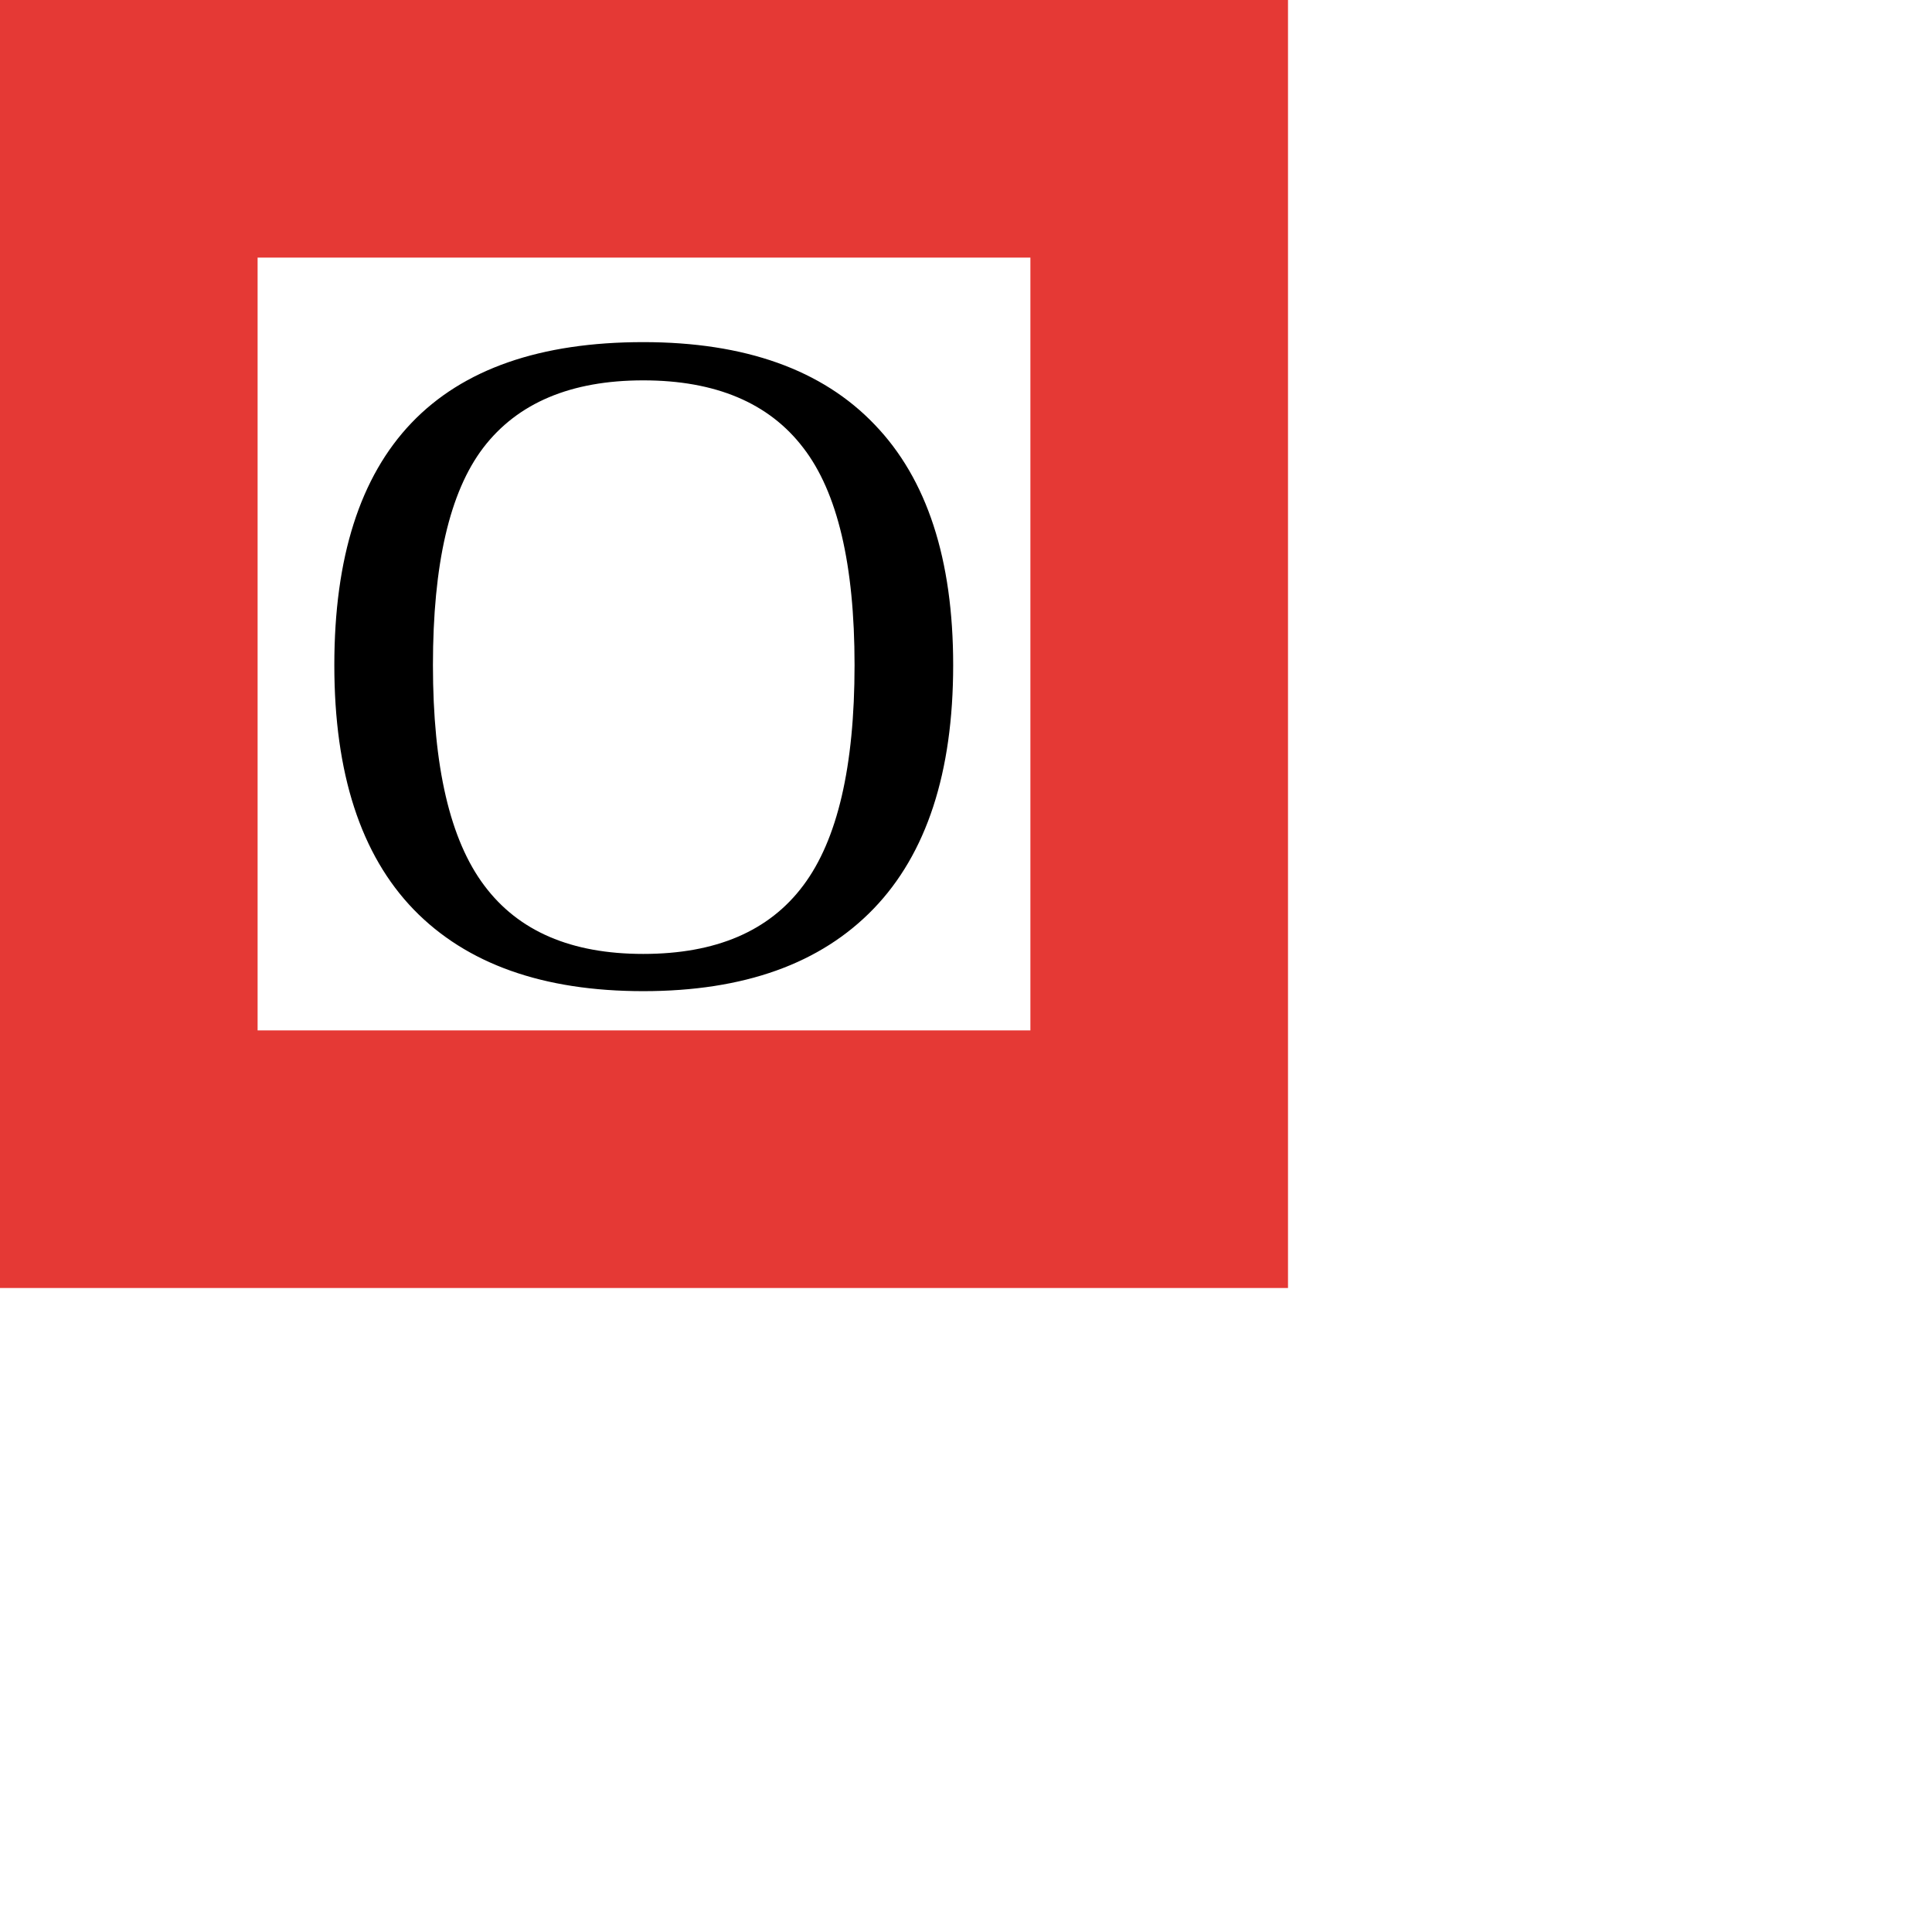
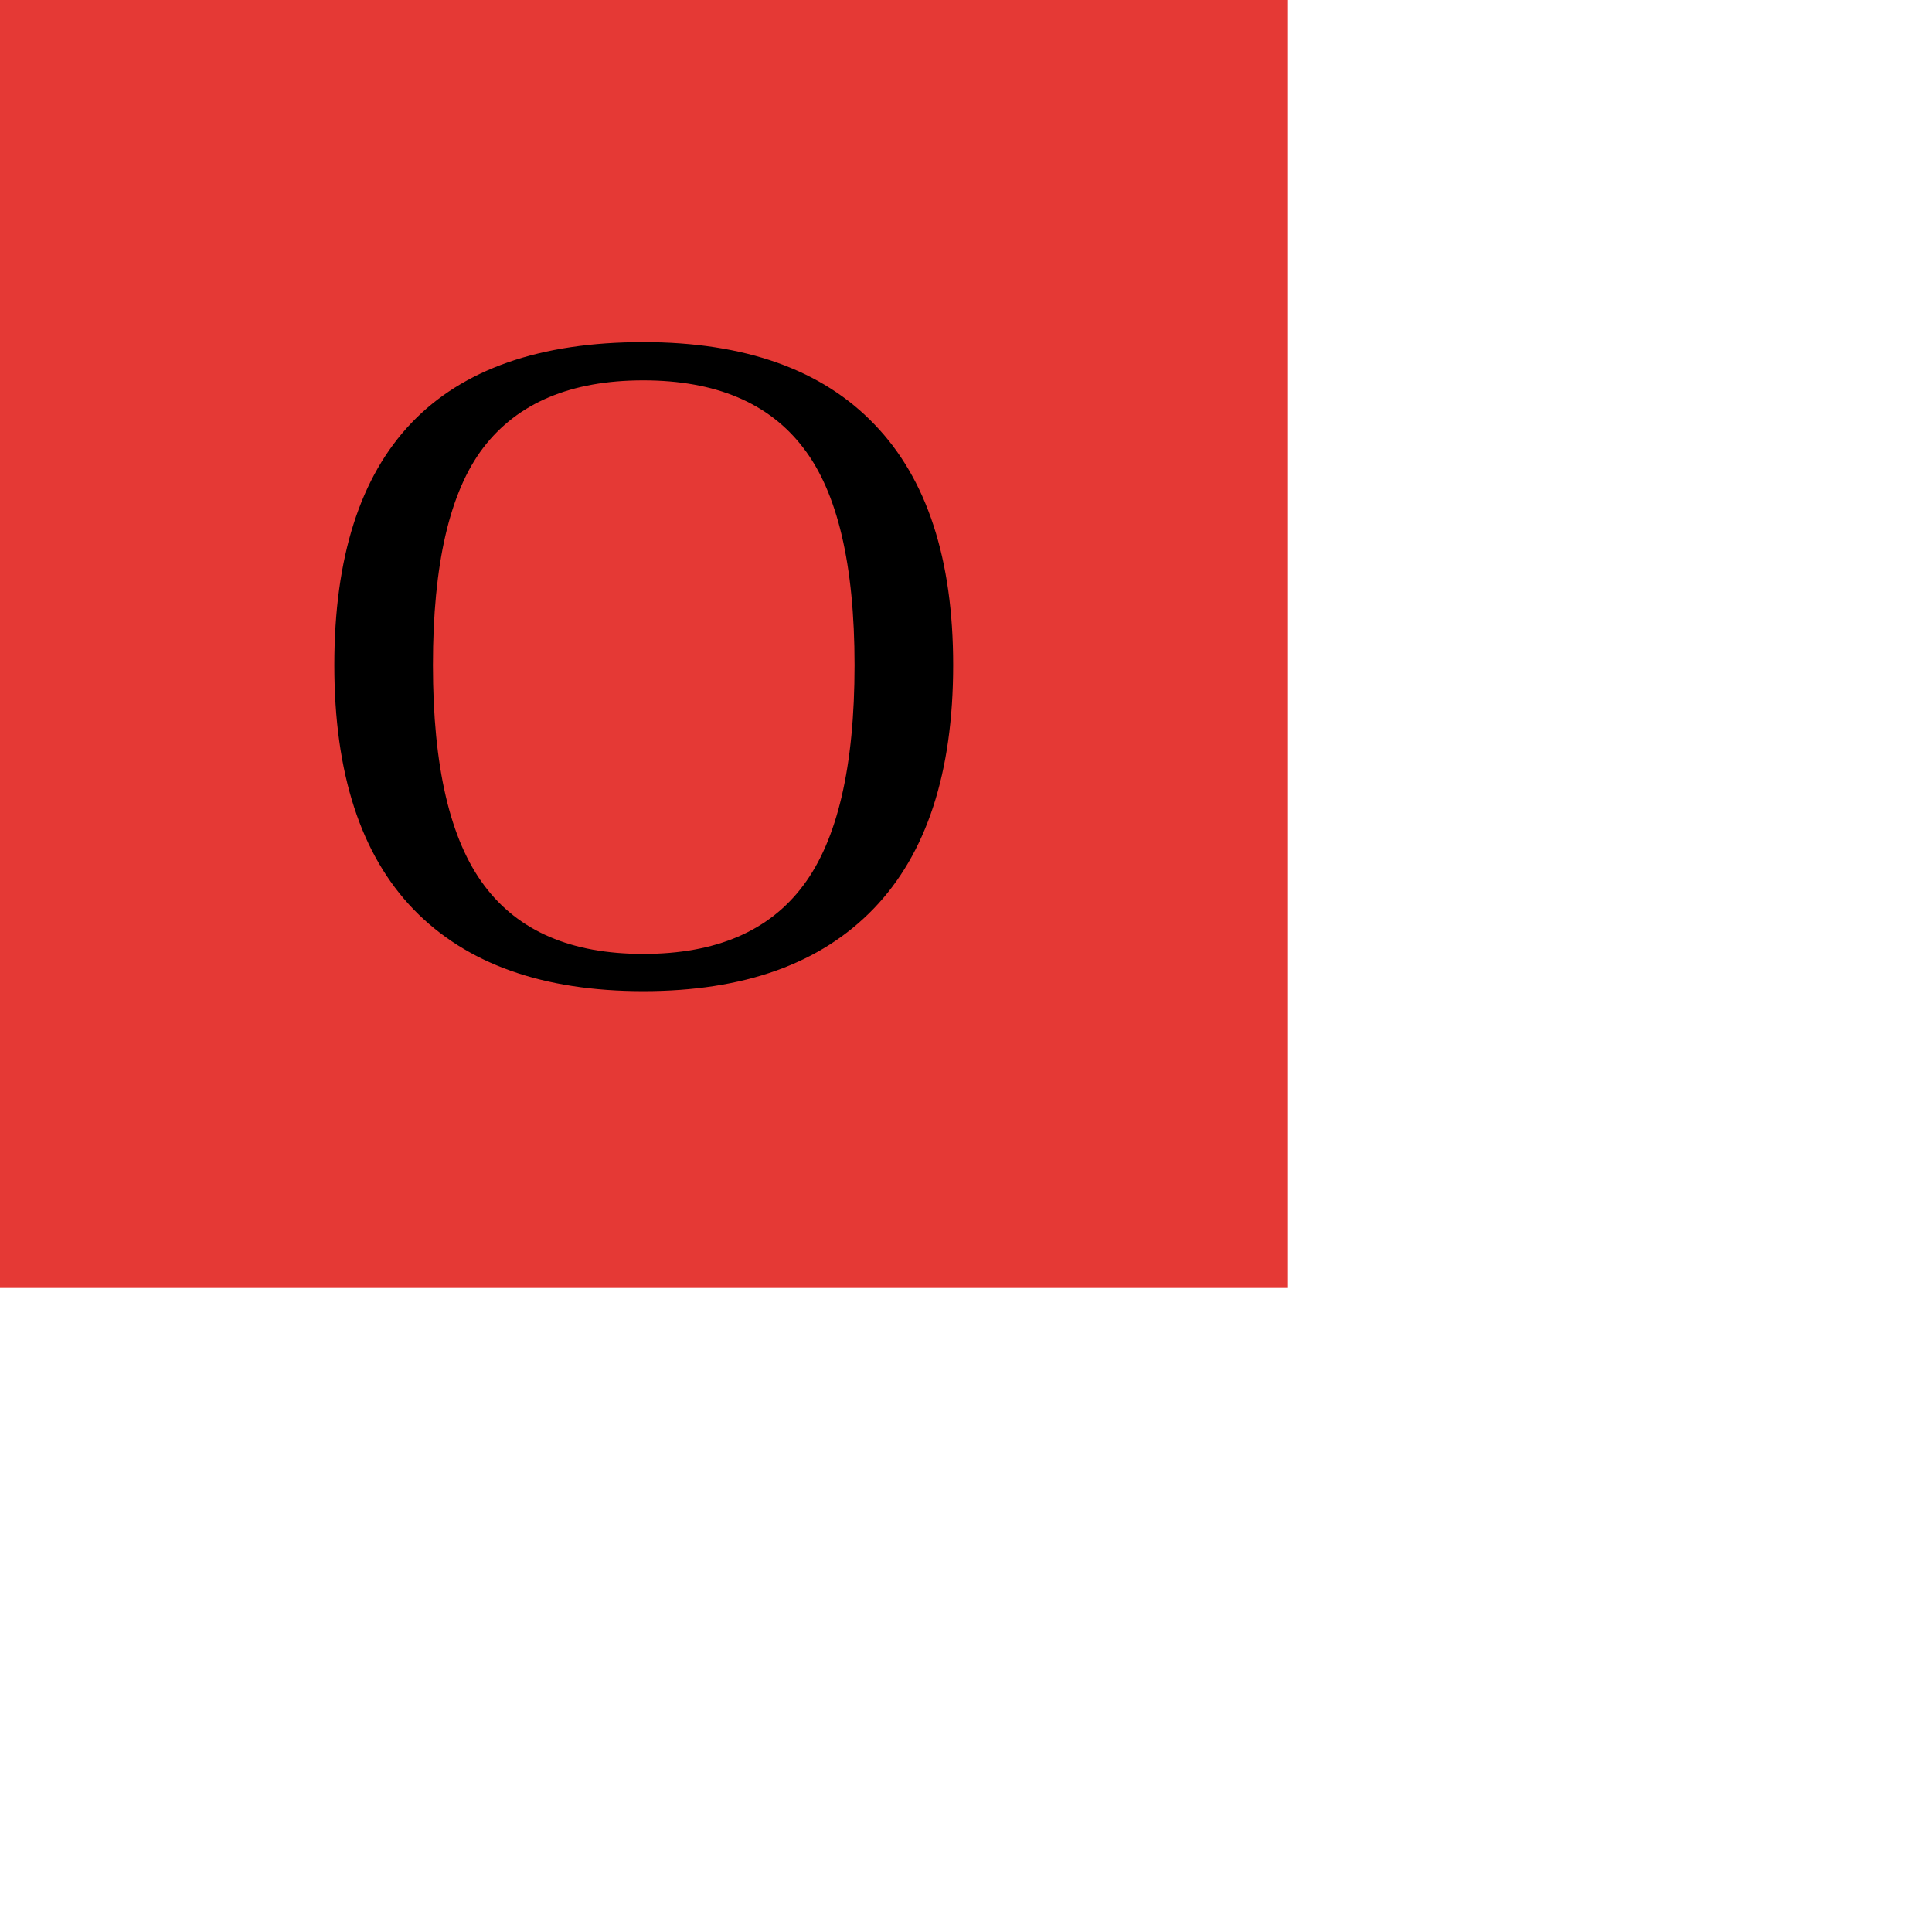
<svg xmlns="http://www.w3.org/2000/svg" viewBox="0 0 30 30">
-   <path data-molecule-fill-ring="true" data-ring-key="ring-a" fill-rule="evenodd" d="M 0 0 L 20 0 L 20 20 L 0 20 Z M 4 4 L 16 4 L 16 16 L 4 16 Z" fill="#e53935" />
-   <g data-atom-label="O" transform="translate(10 10)" font-size="15">
+   <path data-molecule-fill-ring="true" data-ring-key="ring-a" d="M 0 0 L 20 0 L 20 20 L 0 20 Z" fill="#e53935" />
+   <g data-atom-id="a-substituent" data-atom-label="O" transform="translate(10 10)" font-size="15">
    <text x="0" y="0" dy="0.35em" text-anchor="middle">O</text>
  </g>
</svg>
